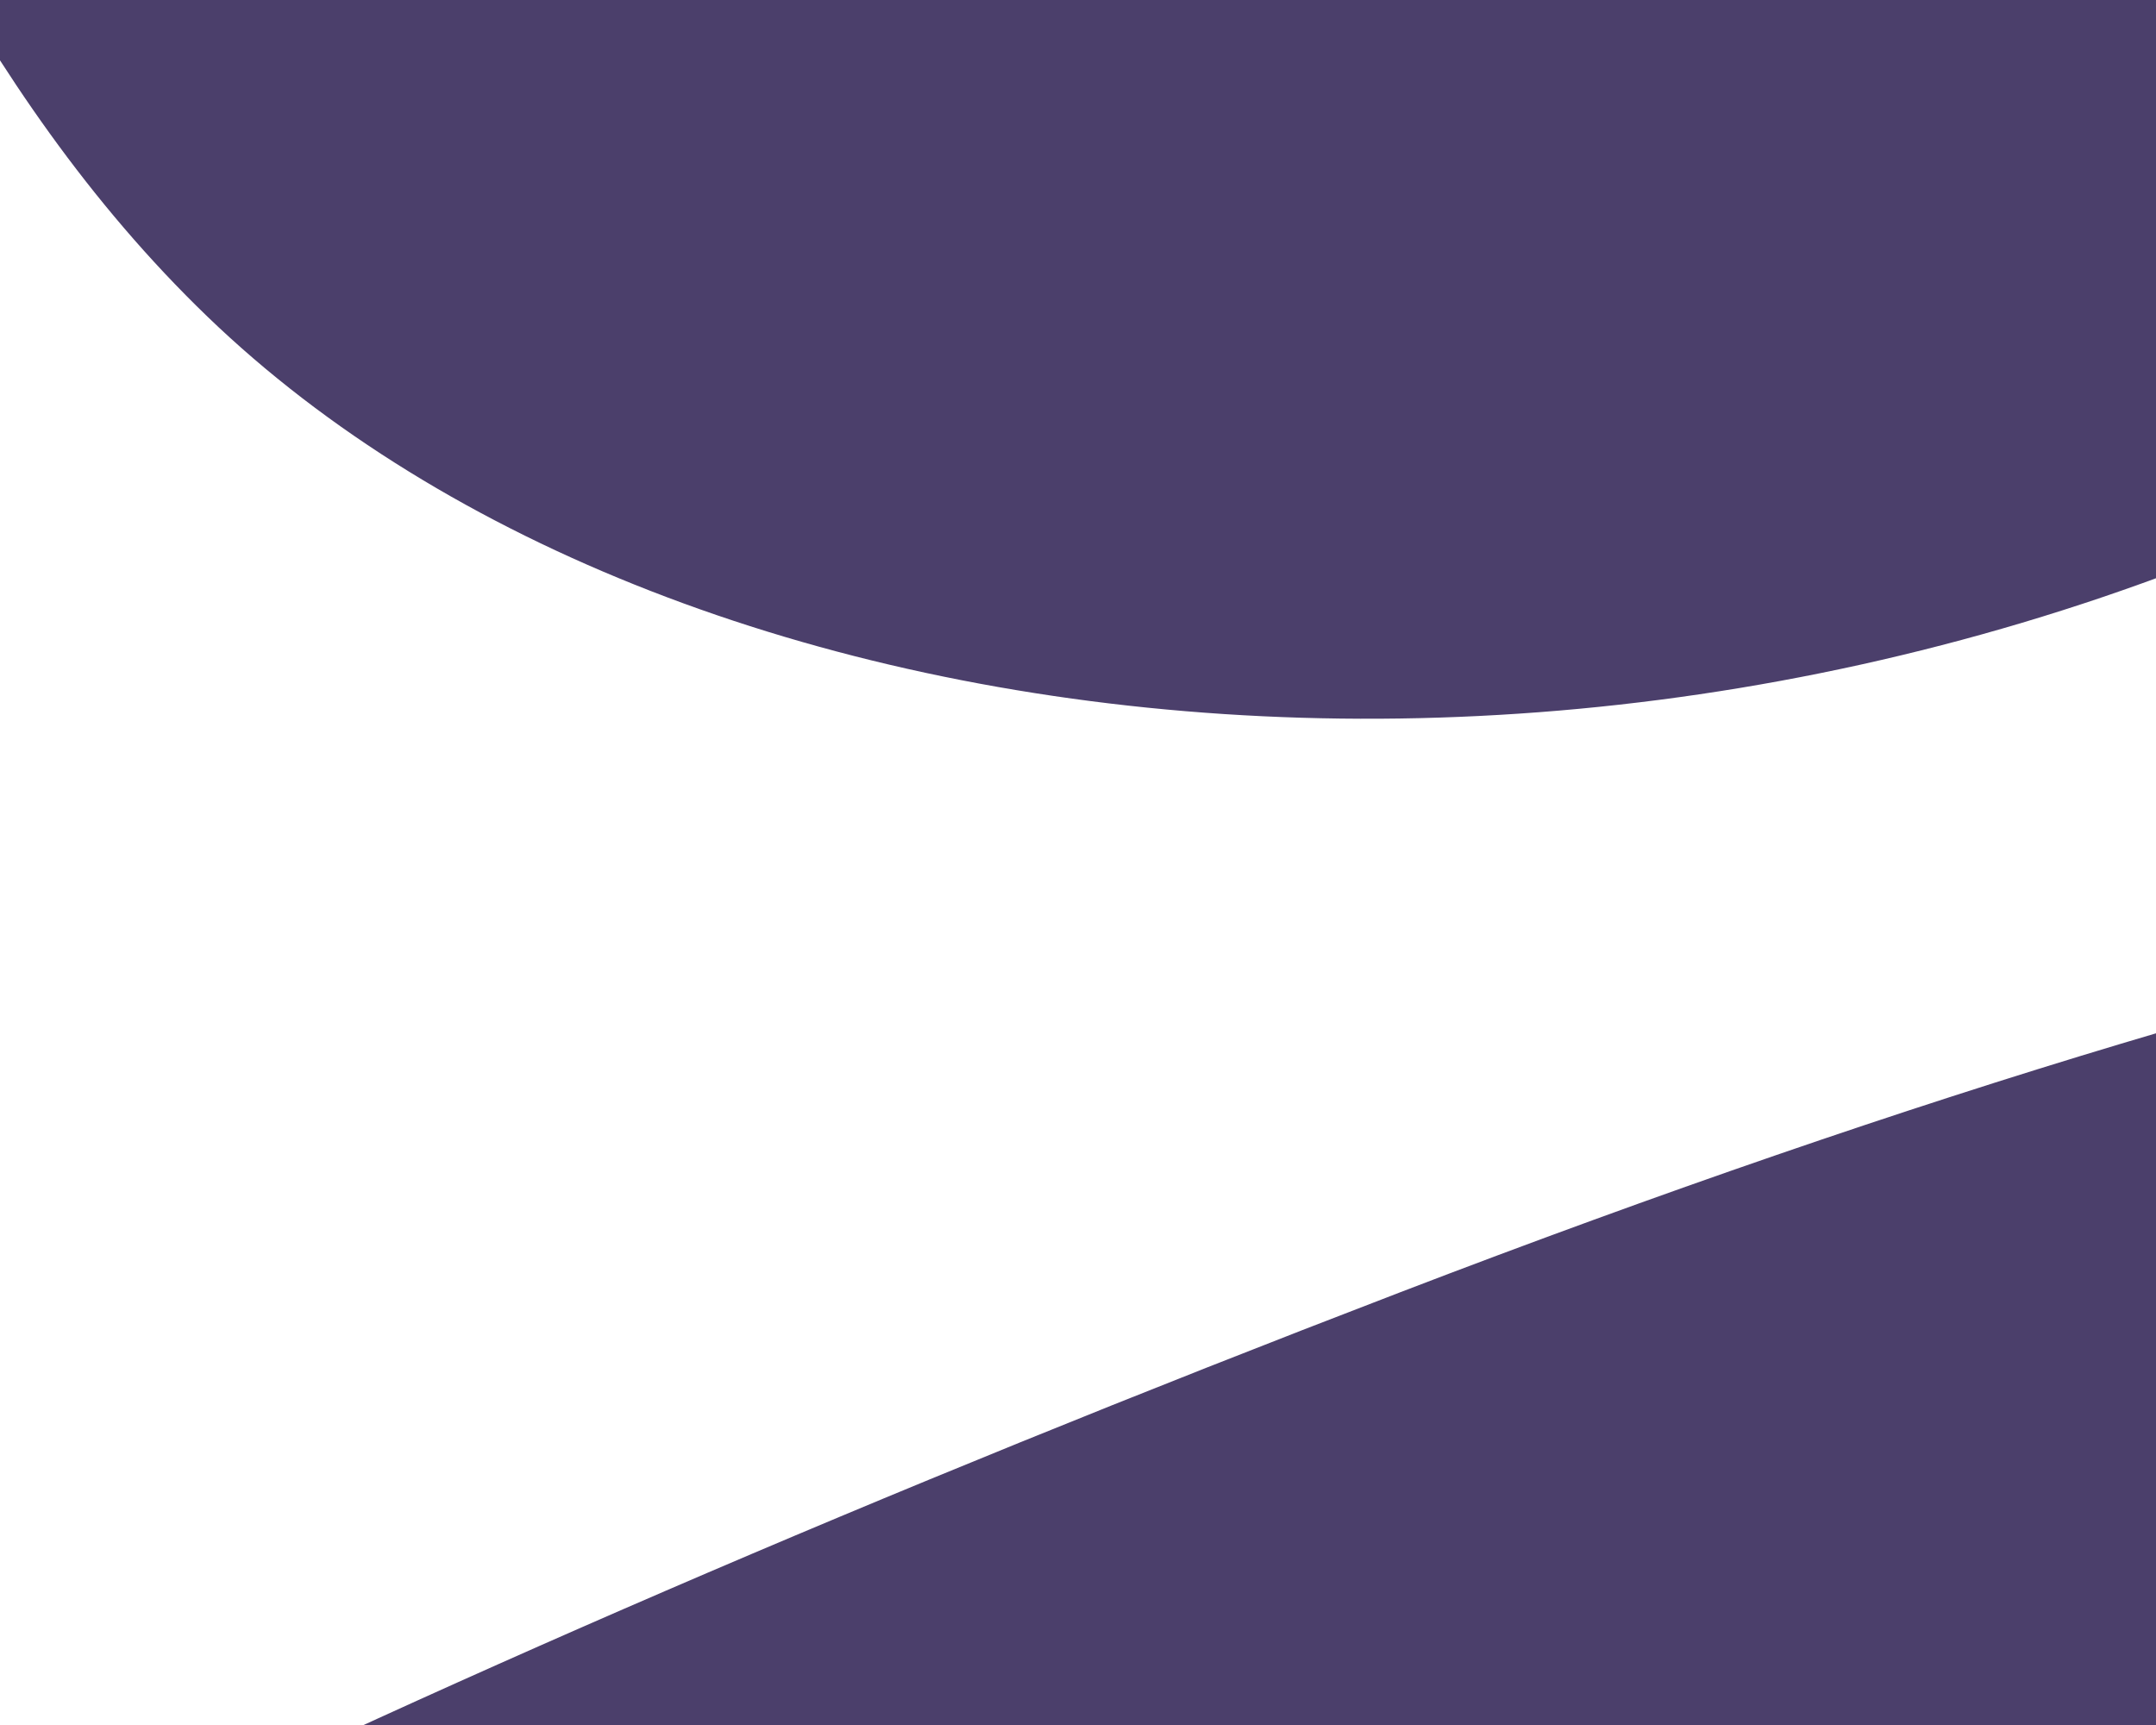
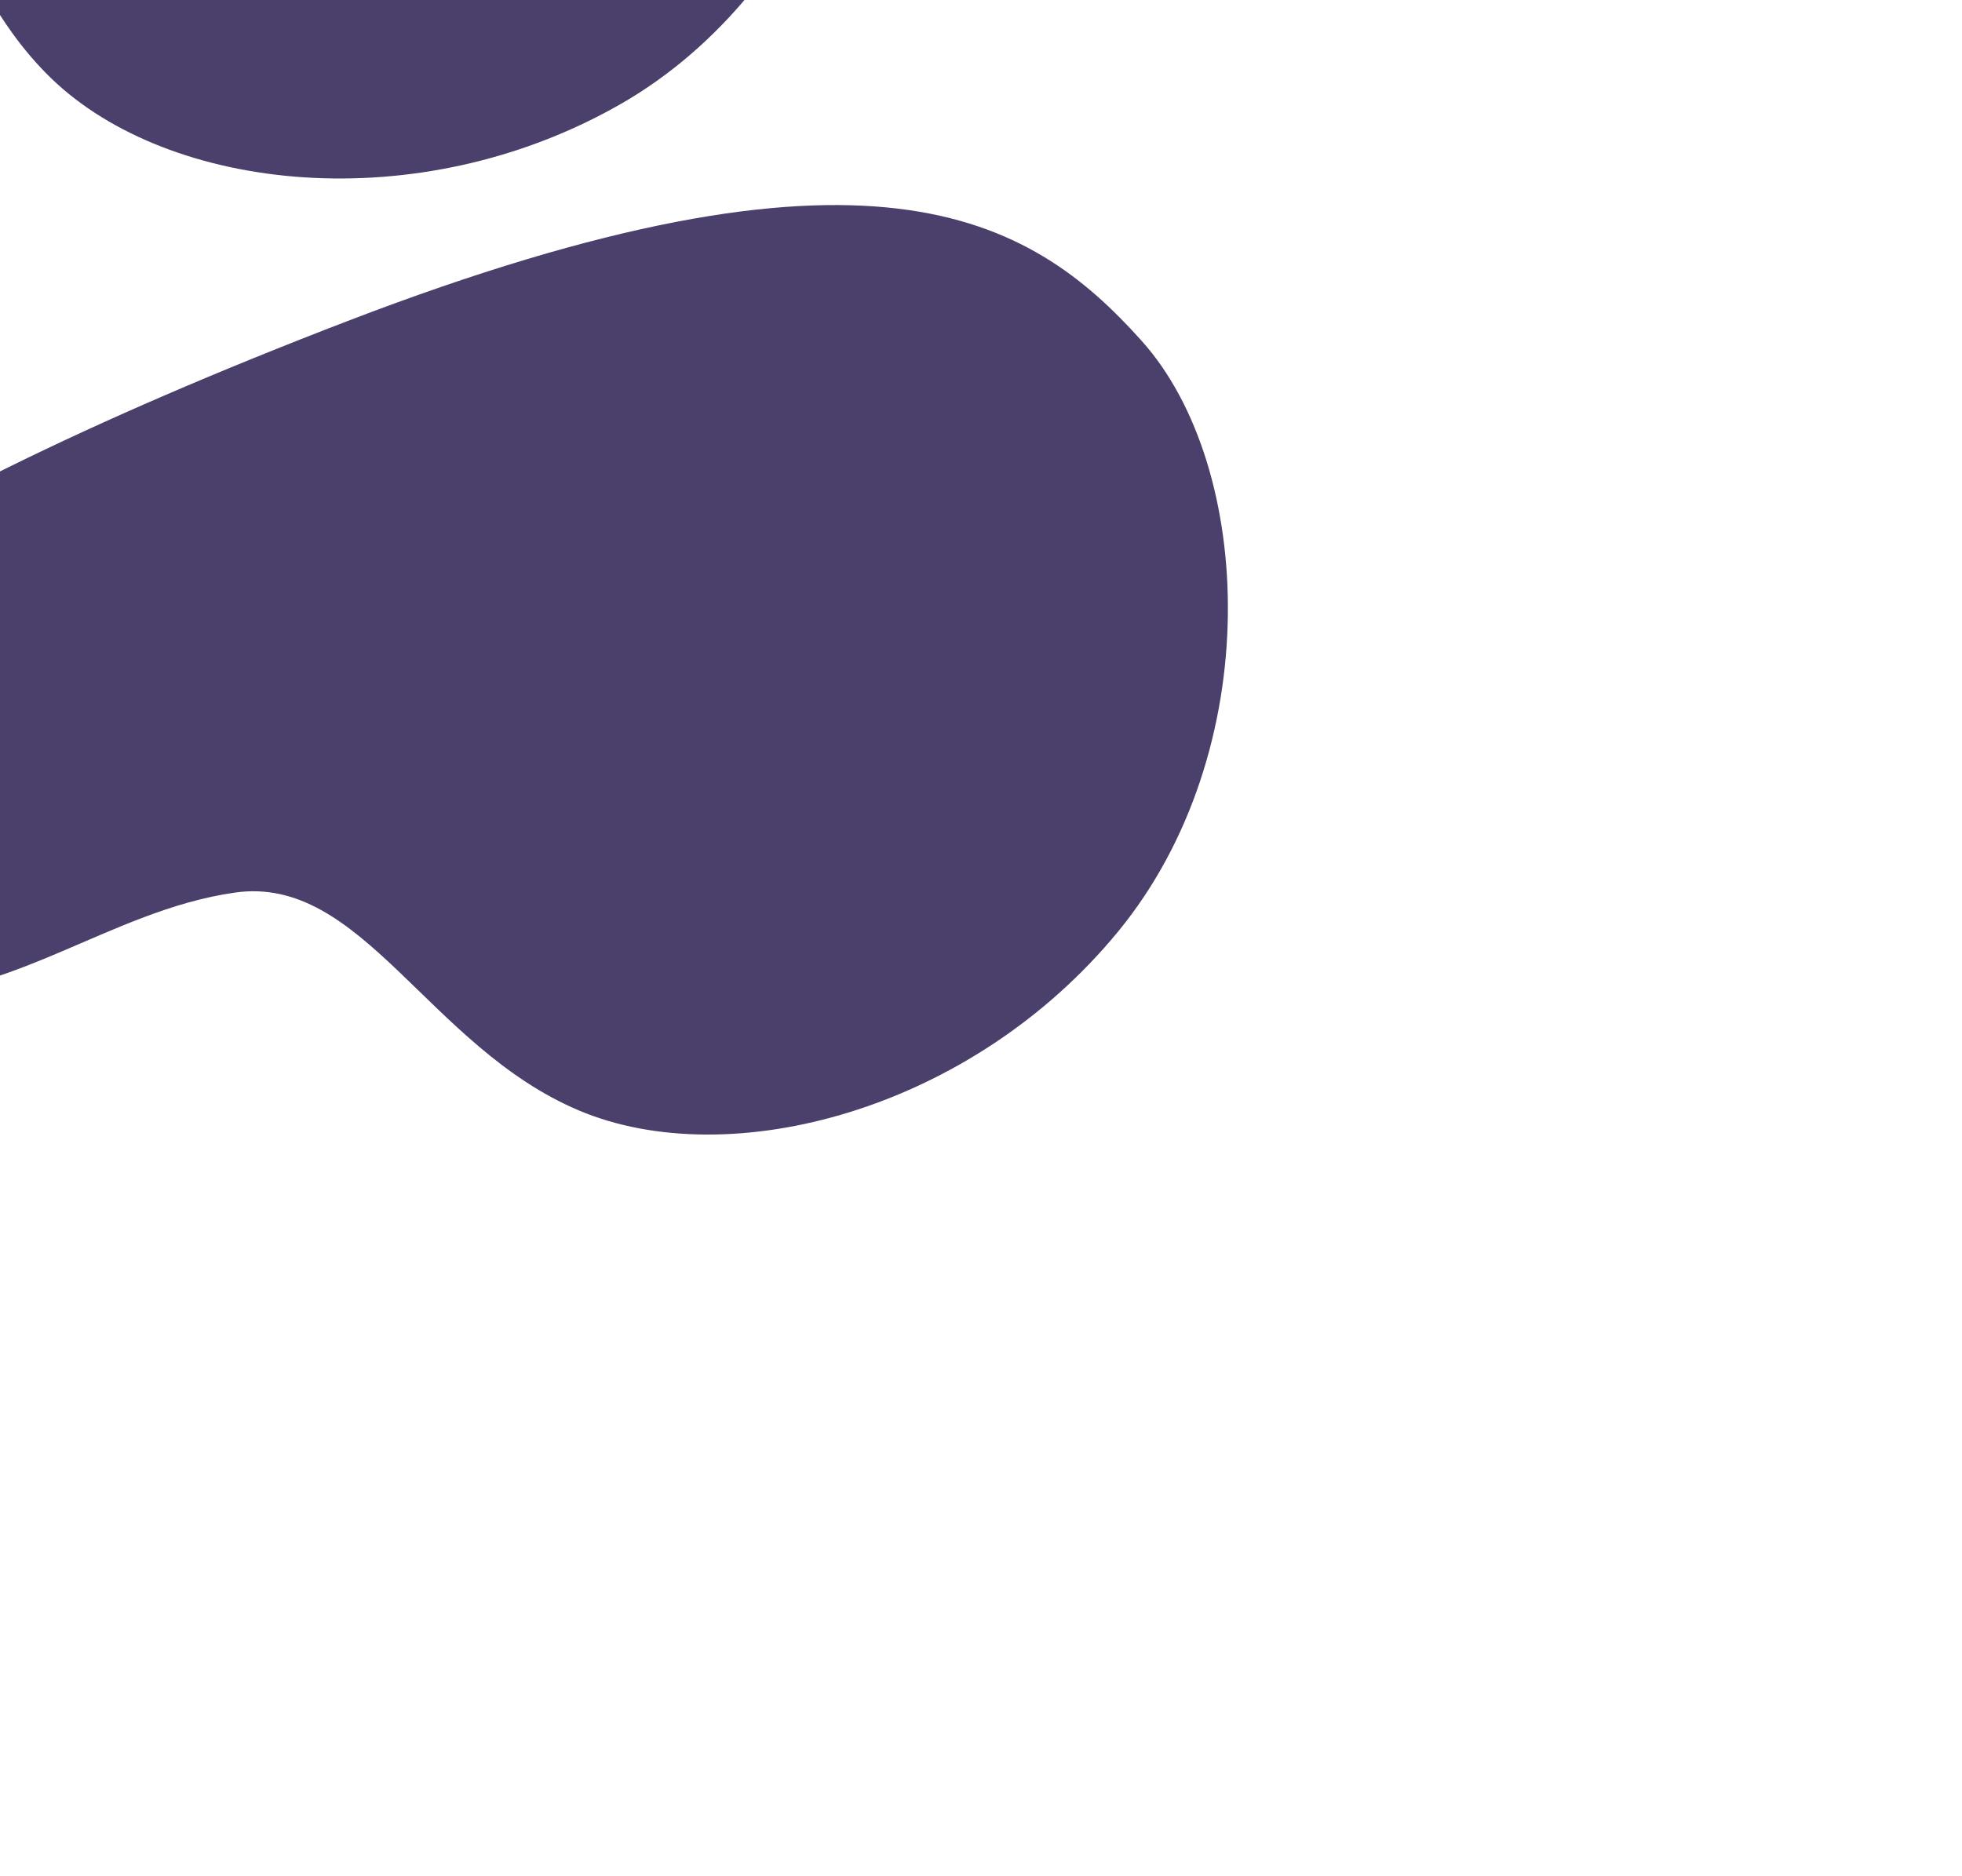
- <svg xmlns="http://www.w3.org/2000/svg" width="375" height="300">
+ <svg xmlns="http://www.w3.org/2000/svg" width="100%" height="auto">
  <g fill="#4B3F6B" fill-rule="evenodd">
    <path d="M-263.351 570.909c29.685 77.331 73.689 123.988 171.79 127.377 98.102 3.39 167.085-60.547 256.043-73.22 88.958-12.674 135.24 107.895 240.73 152.532 105.488 44.638 274.775.333 377.9-125.622C886.24 526.021 878.62 327.29 799.392 238.798 720.162 150.307 608.257 84.743 243.5 224.76c-364.757 140.017-536.537 268.818-506.852 346.149zM-514-377.482c0 82.833 24.36 142.16 114.732 180.482 90.371 38.321 177.686 3.352 265.277 23.4 87.59 20.048 87.59 149.195 170.077 228.671 82.486 79.476 256.405 98.781 397.82 18.15 141.415-80.632 205.52-268.896 163.267-379.902C554.919-417.687 473.943-519 83.236-519S-514-460.314-514-377.482z" />
  </g>
</svg>
